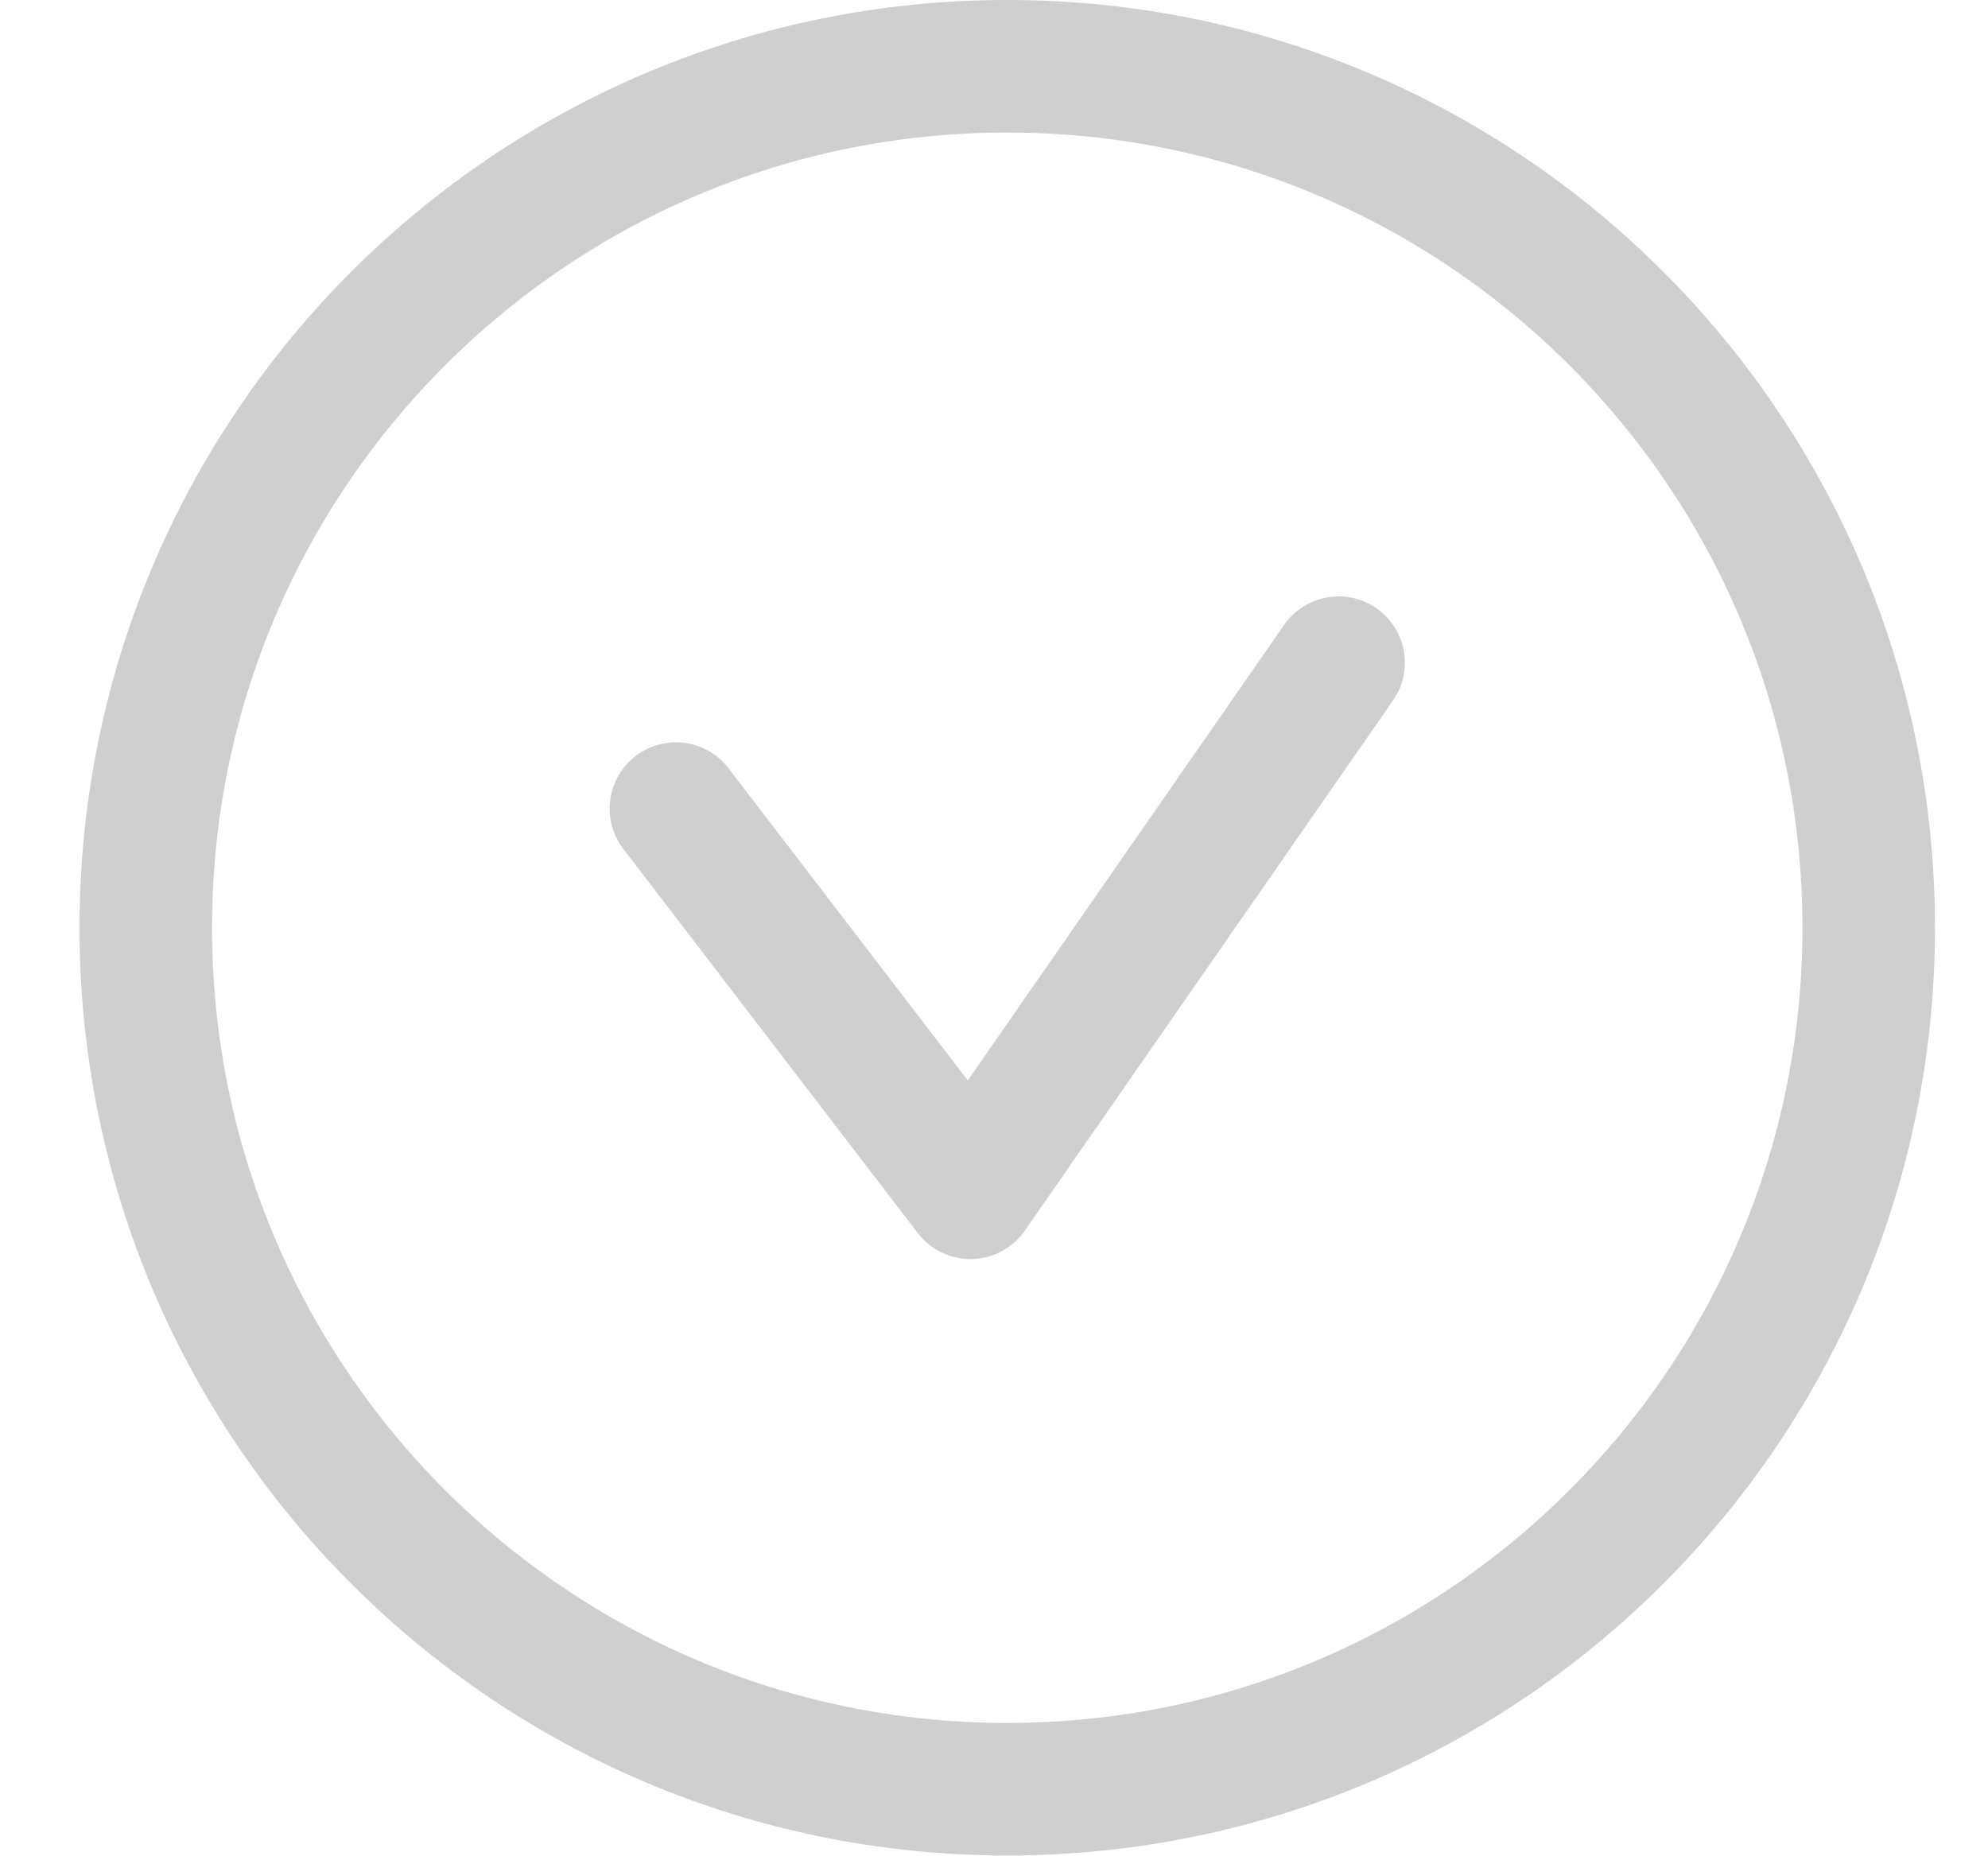
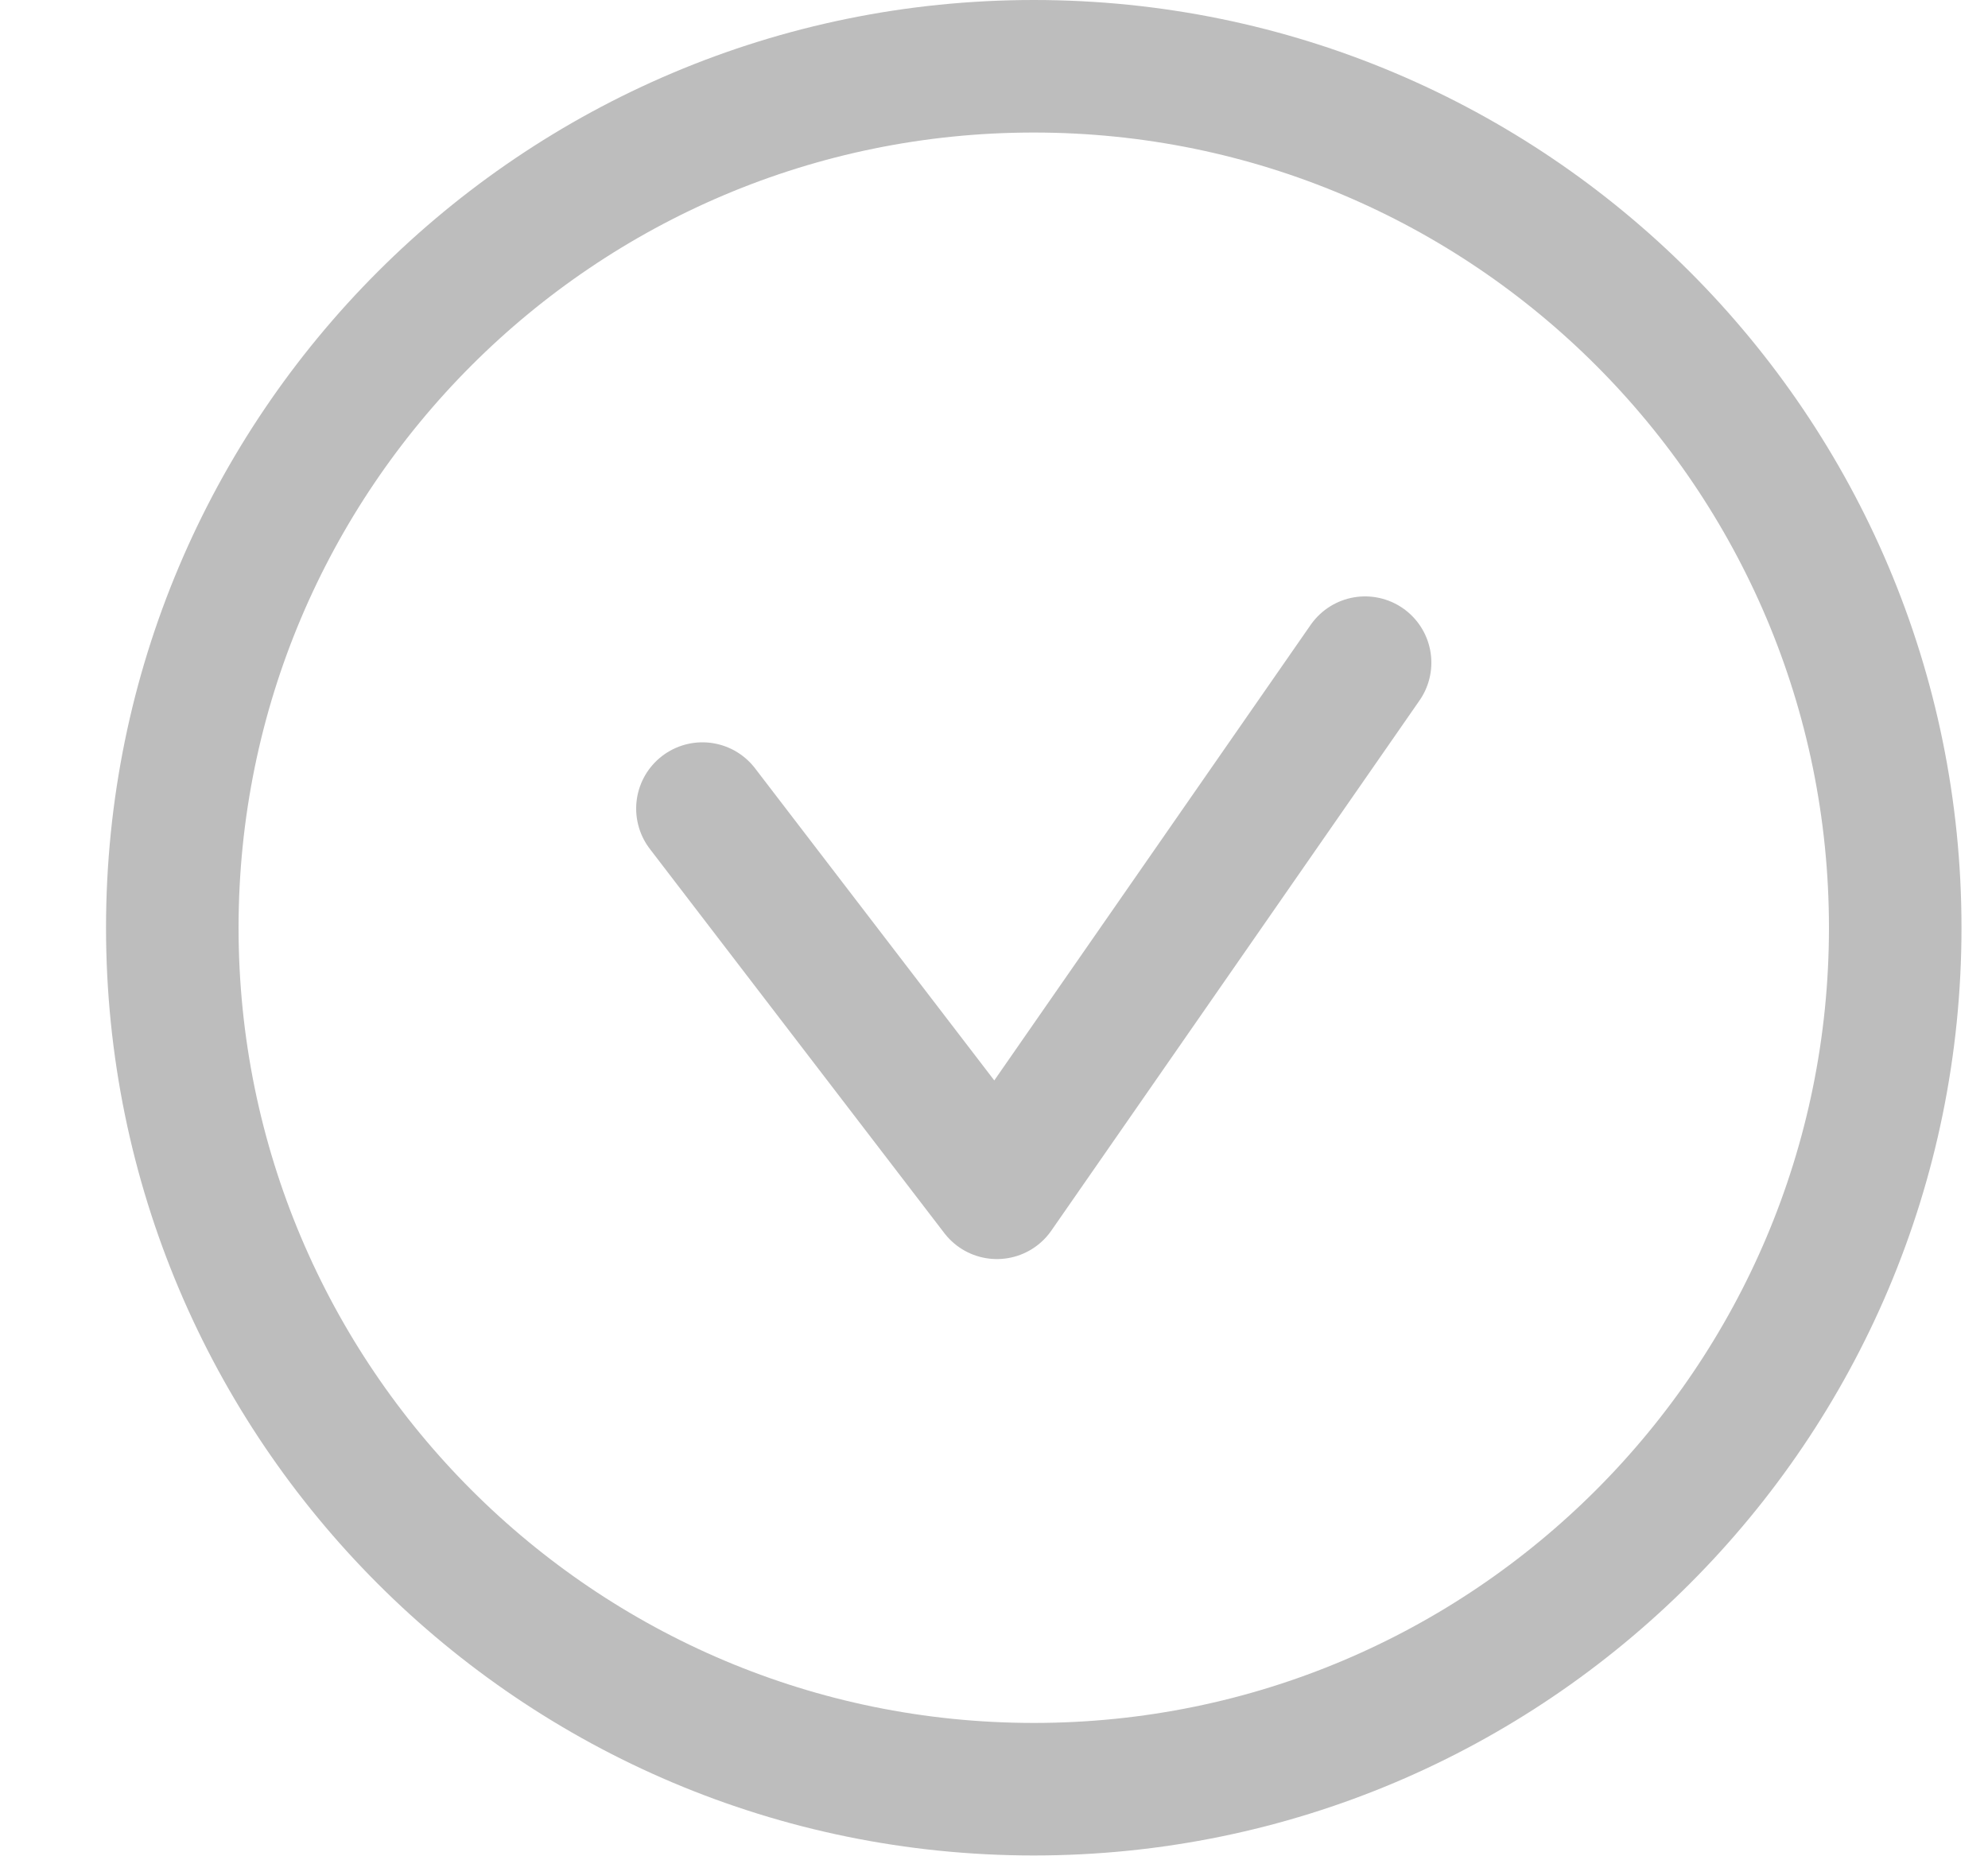
<svg xmlns="http://www.w3.org/2000/svg" width="15" height="14" viewBox="0 0 15 14" fill="none">
-   <rect x="1.1" y="0.5" width="13" height="13" rx="6.5" stroke="#CFCFCF" />
-   <path d="M5.1 6.101L7.322 9L10.1 5" stroke="#CFCFCF" stroke-linecap="round" stroke-linejoin="round" />
+   <rect x="1.3" y="0.5" width="13" height="13" rx="6.5" stroke="#BDBDBD" />
+   <path d="M5.3 6.101L7.522 9L10.3 5" stroke="#BDBDBD" stroke-linecap="round" stroke-linejoin="round" />
</svg>
